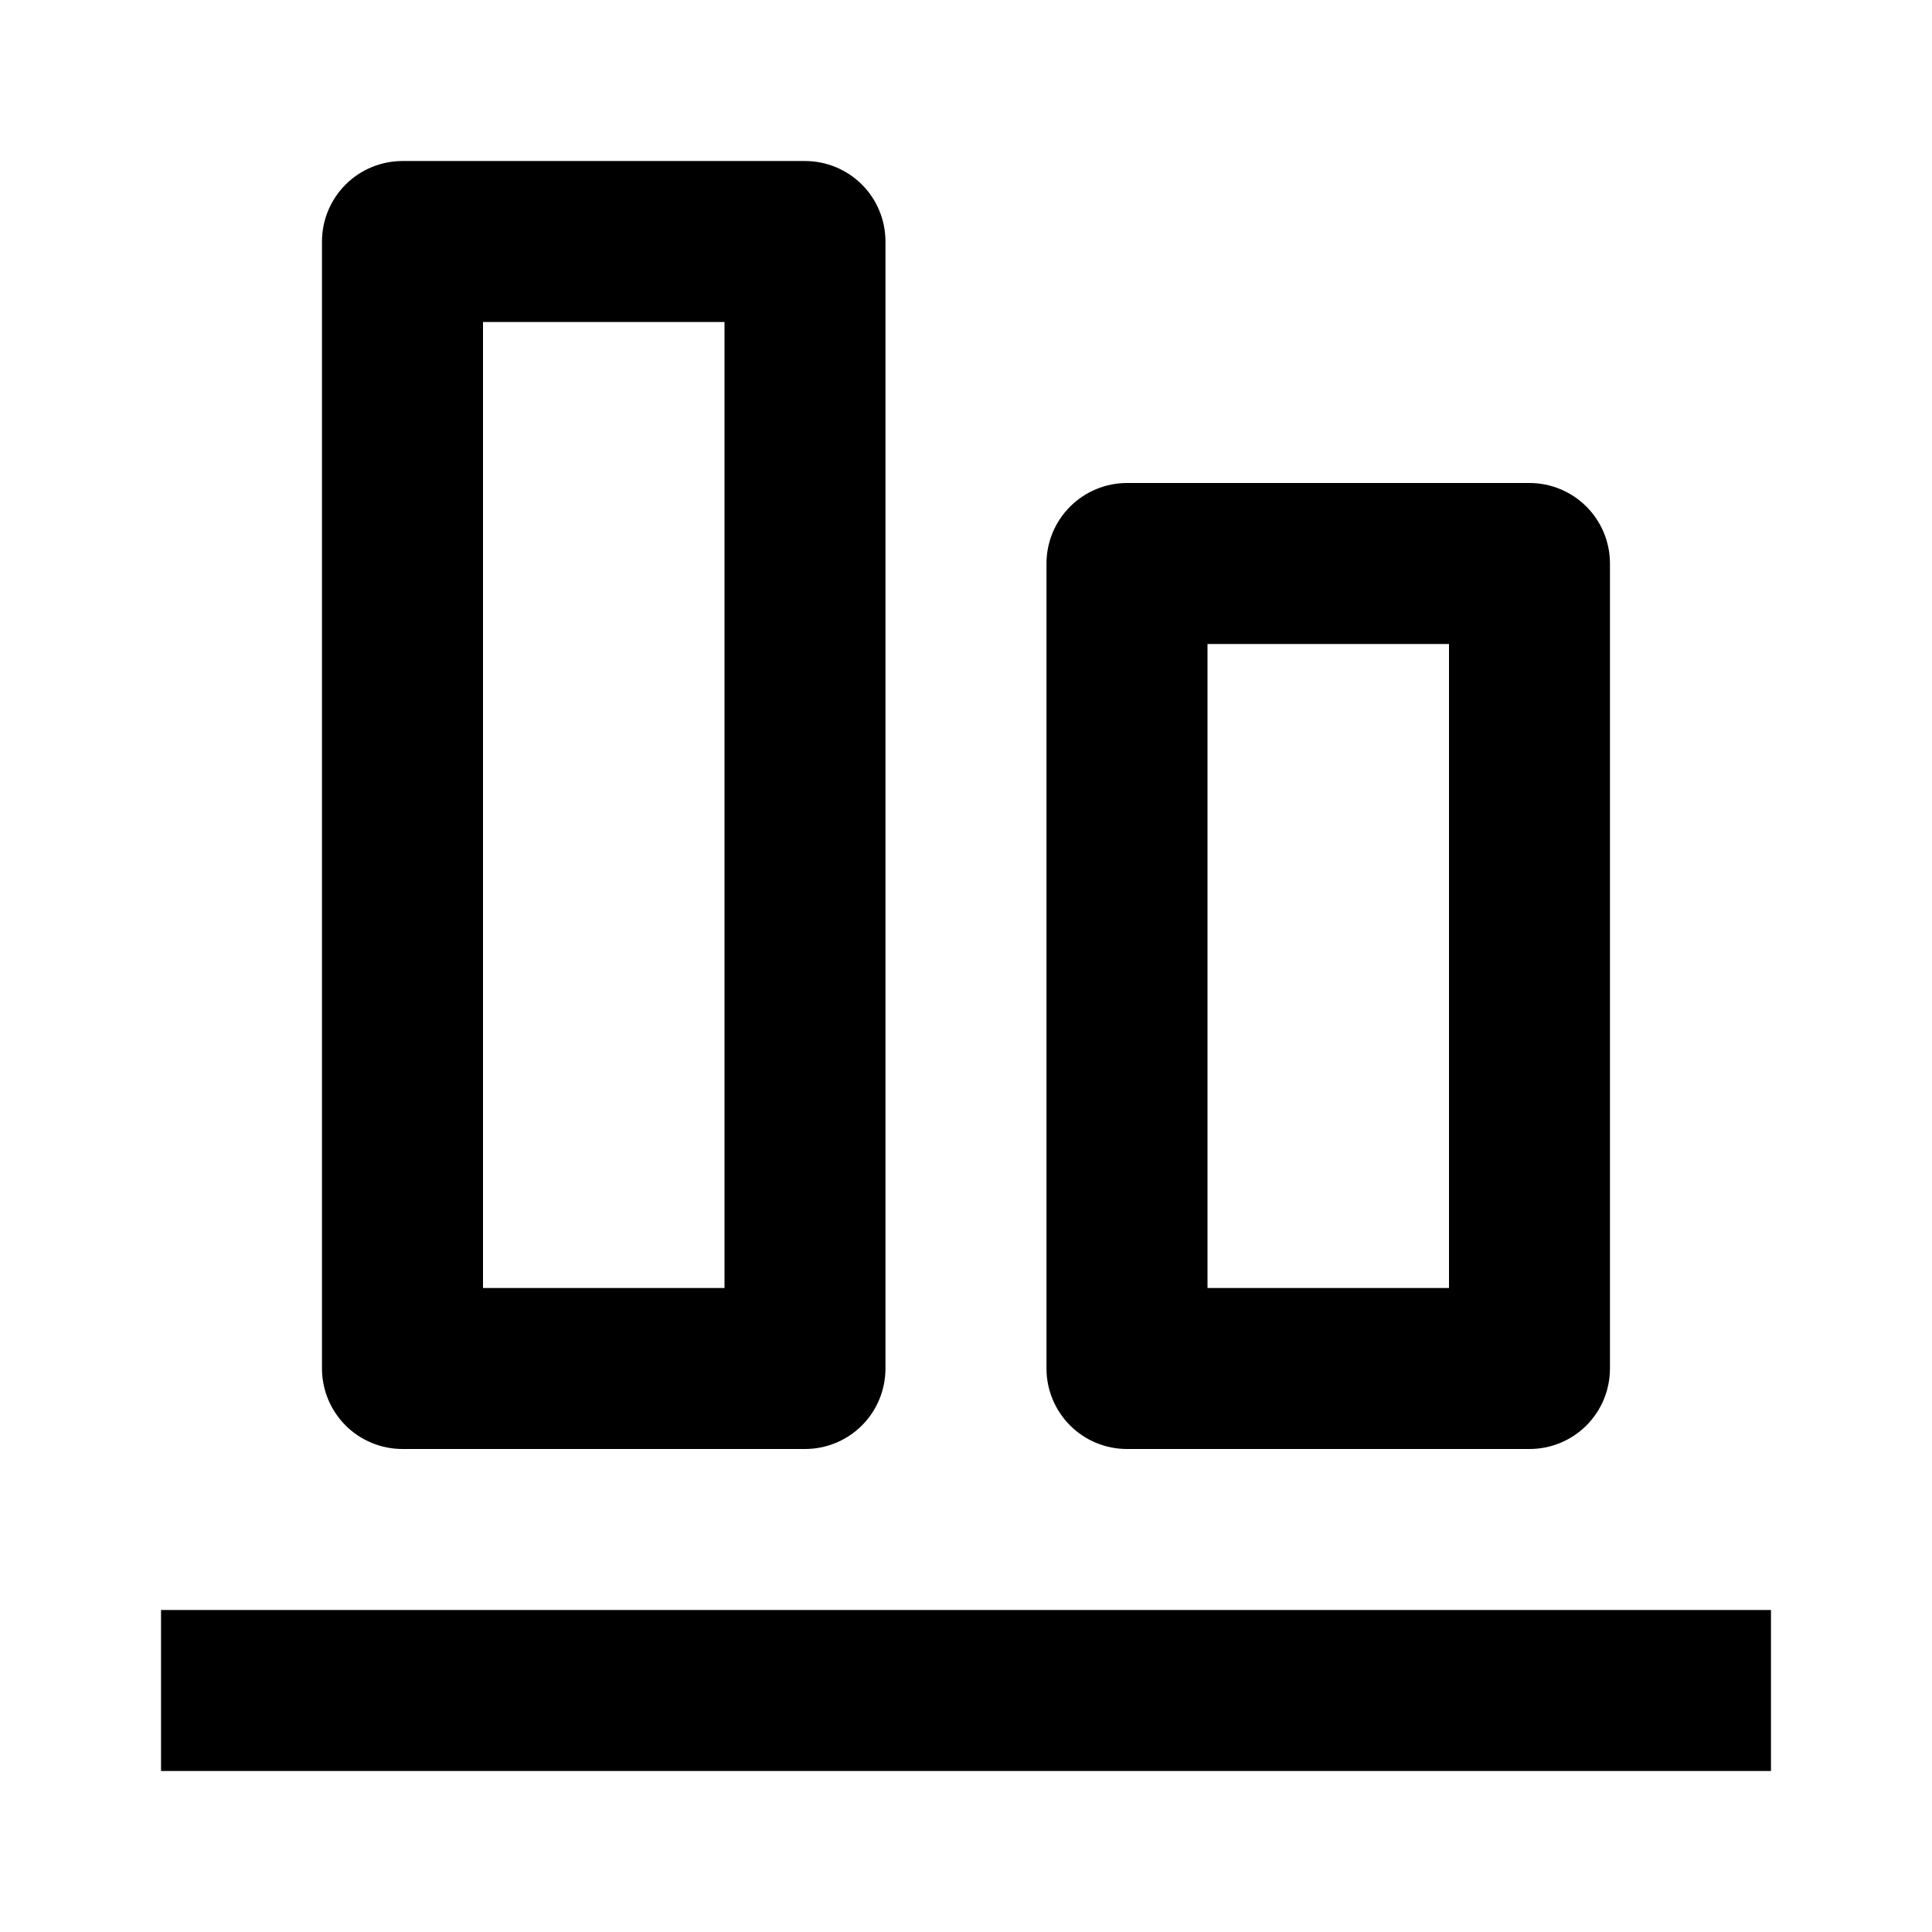
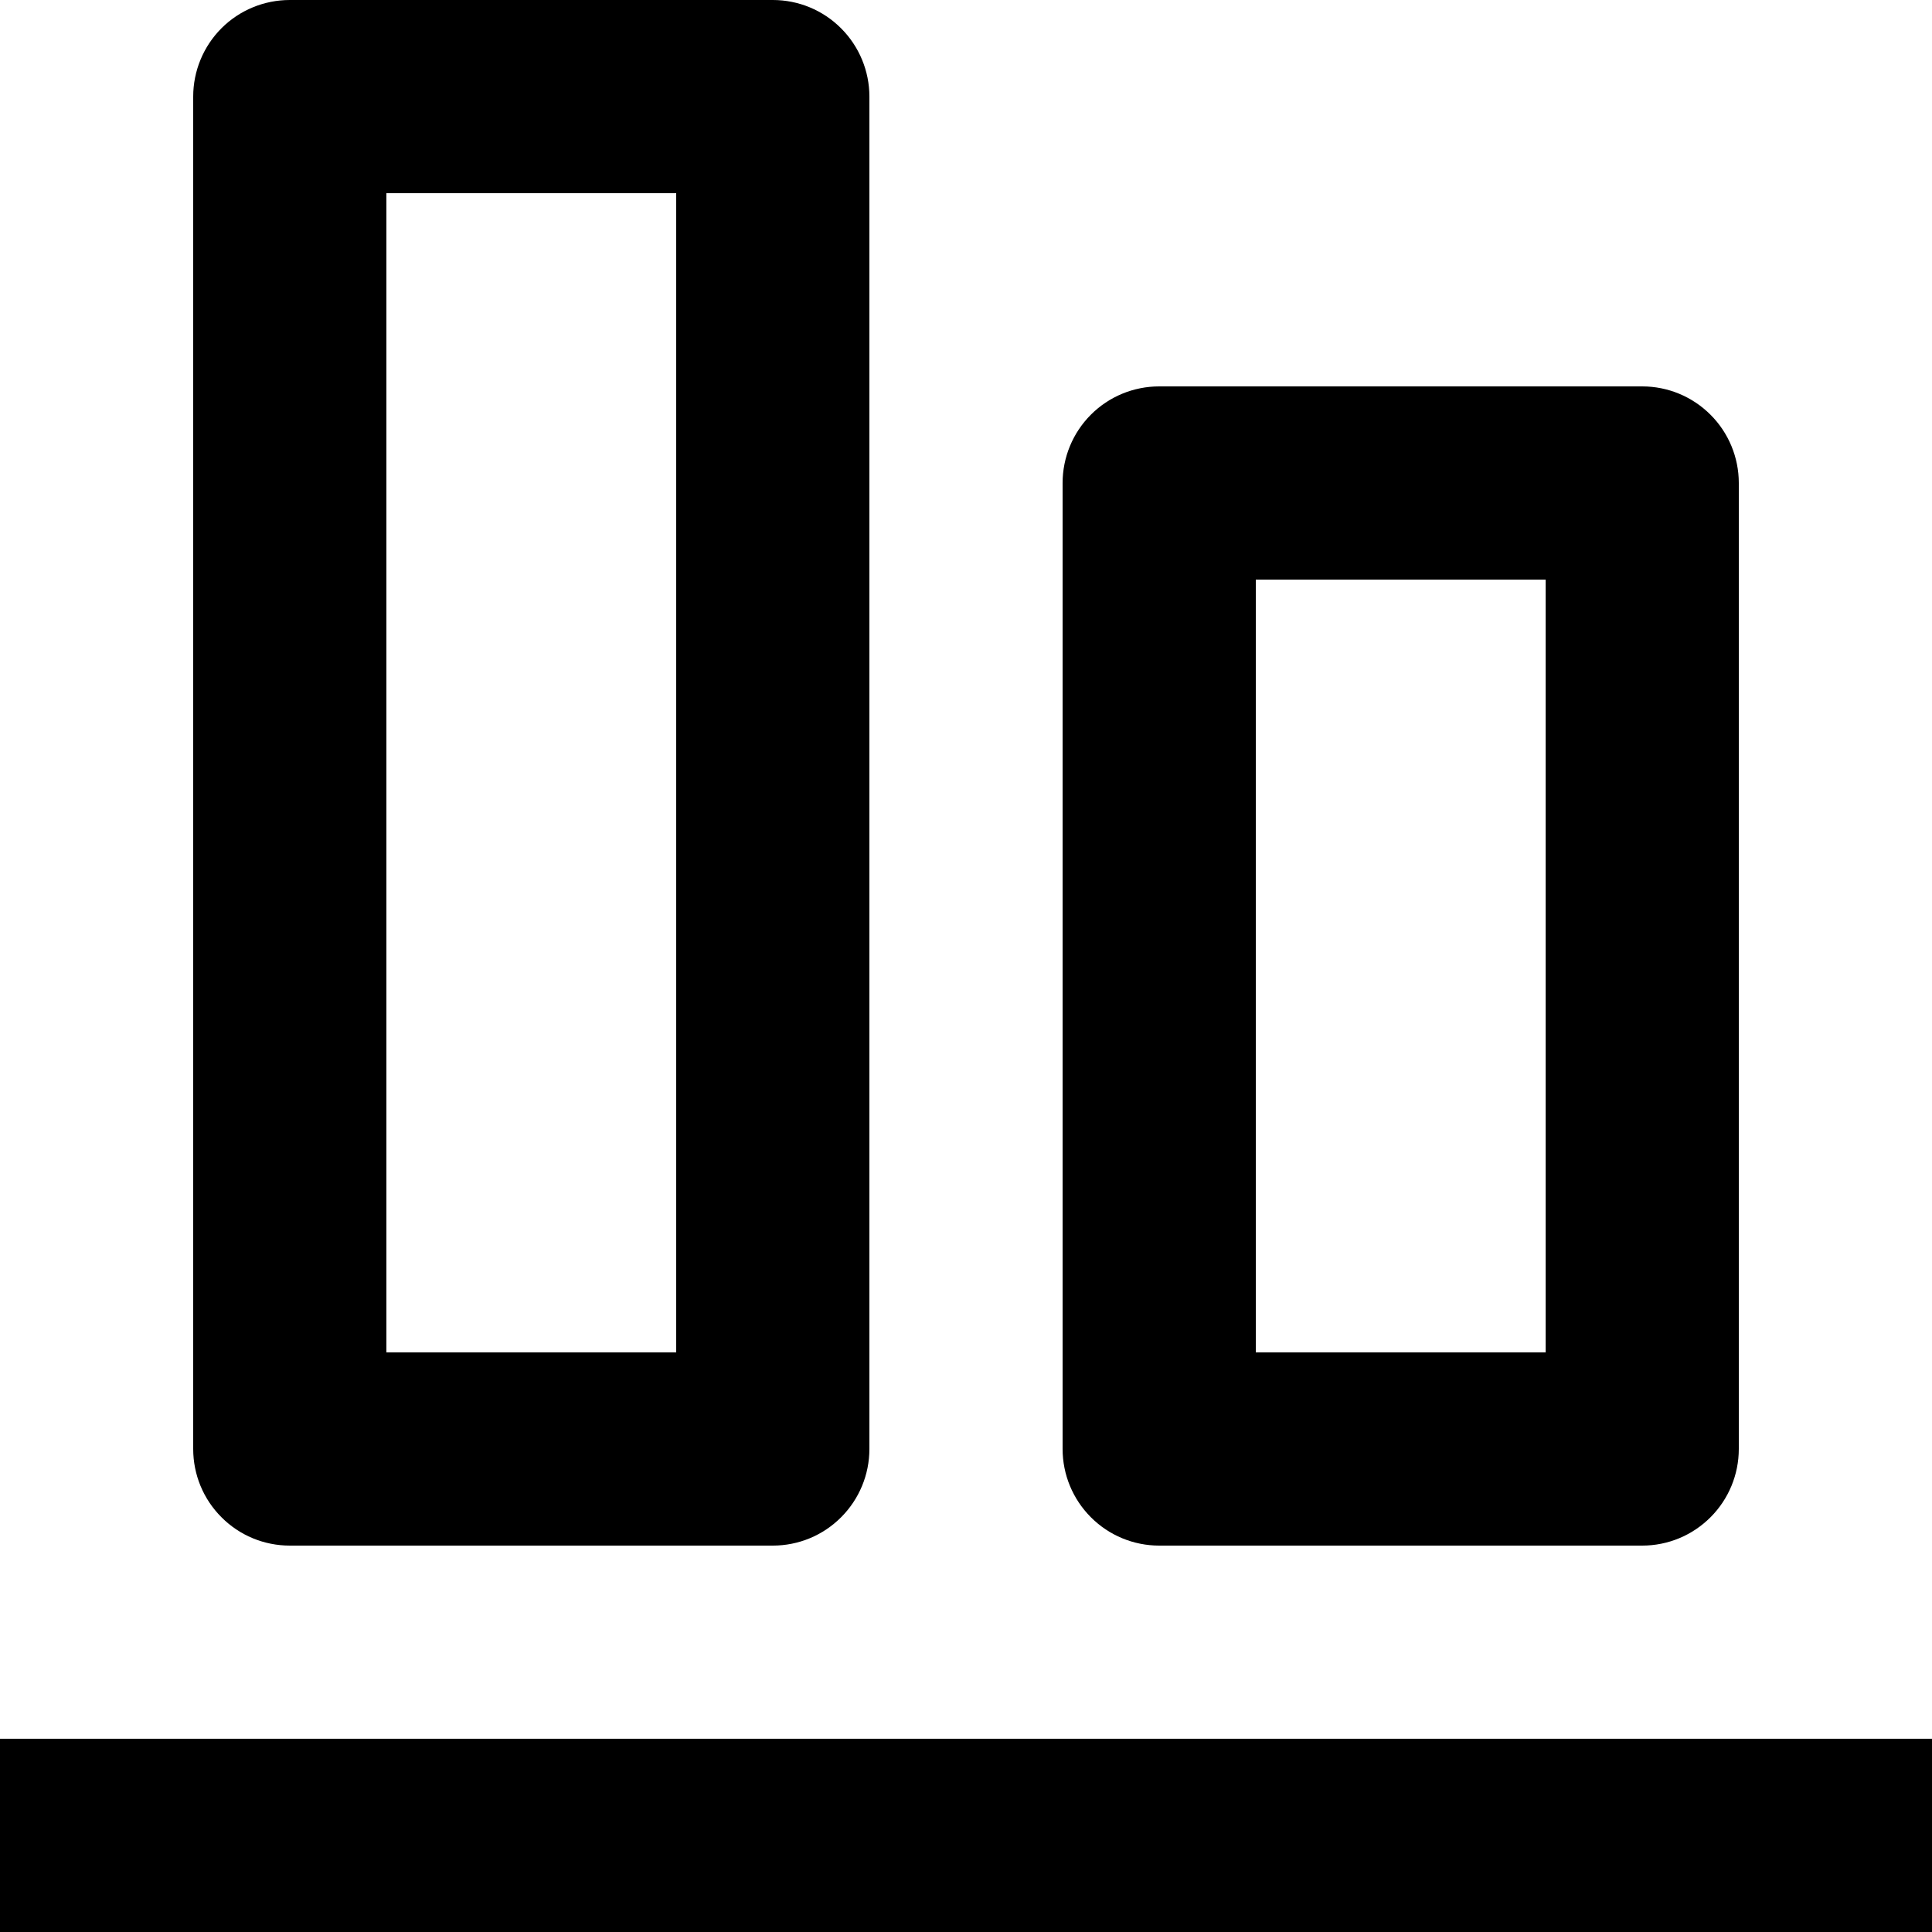
- <svg xmlns="http://www.w3.org/2000/svg" viewBox="0 0 32 32" fill="none">
-   <path d="M2.667 26.667H29.333V29.333H2.667V26.667ZM5.333 4V22.667C5.333 23.02 5.474 23.36 5.724 23.61C5.974 23.86 6.313 24 6.667 24H13.333C13.687 24 14.026 23.86 14.276 23.61C14.526 23.36 14.666 23.02 14.666 22.667V4C14.666 3.646 14.526 3.307 14.276 3.057C14.026 2.807 13.687 2.667 13.333 2.667H6.667C6.313 2.667 5.974 2.807 5.724 3.057C5.474 3.307 5.333 3.646 5.333 4ZM8 5.333H12V21.333H8V5.333ZM17.333 22.667C17.333 23.02 17.474 23.36 17.724 23.61C17.974 23.86 18.313 24 18.666 24H25.333C25.687 24 26.026 23.86 26.276 23.61C26.526 23.36 26.666 23.02 26.666 22.667V9.333C26.666 8.98 26.526 8.641 26.276 8.391C26.026 8.141 25.687 8 25.333 8H18.666C18.313 8 17.974 8.141 17.724 8.391C17.474 8.641 17.333 8.98 17.333 9.333V22.667ZM20 10.667H24V21.333H20V10.667Z" fill="currentColor" />
+ <svg xmlns="http://www.w3.org/2000/svg" viewBox="0 0 32 32" fill="currentColor">
+   <path d="M0,28.799h32v3.202H0V28.799z M3.2,1.6v22.399c0,0.426,0.168,0.832,0.469,1.132C3.968,25.432,4.375,25.6,4.8,25.6h8 c0.425,0,0.831-0.168,1.131-0.469c0.3-0.3,0.469-0.706,0.469-1.132V1.6c0-0.424-0.169-0.831-0.469-1.131 C13.631,0.168,13.225,0,12.8,0h-8C4.375,0,3.968,0.168,3.668,0.468C3.368,0.769,3.2,1.176,3.2,1.6z M6.4,3.2h4.8v19.2H6.4V3.2z M17.6,23.999c0,0.426,0.169,0.832,0.469,1.132c0.3,0.301,0.707,0.469,1.131,0.469H27.2c0.425,0,0.83-0.168,1.131-0.469 c0.3-0.3,0.469-0.706,0.469-1.132V8c0-0.424-0.169-0.832-0.469-1.131C28.03,6.568,27.625,6.4,27.2,6.4h-8.001 c-0.424,0-0.831,0.168-1.131,0.469C17.769,7.168,17.6,7.576,17.6,8V23.999z M20.8,9.6h4.801V22.4H20.8V9.6z" />
</svg>
